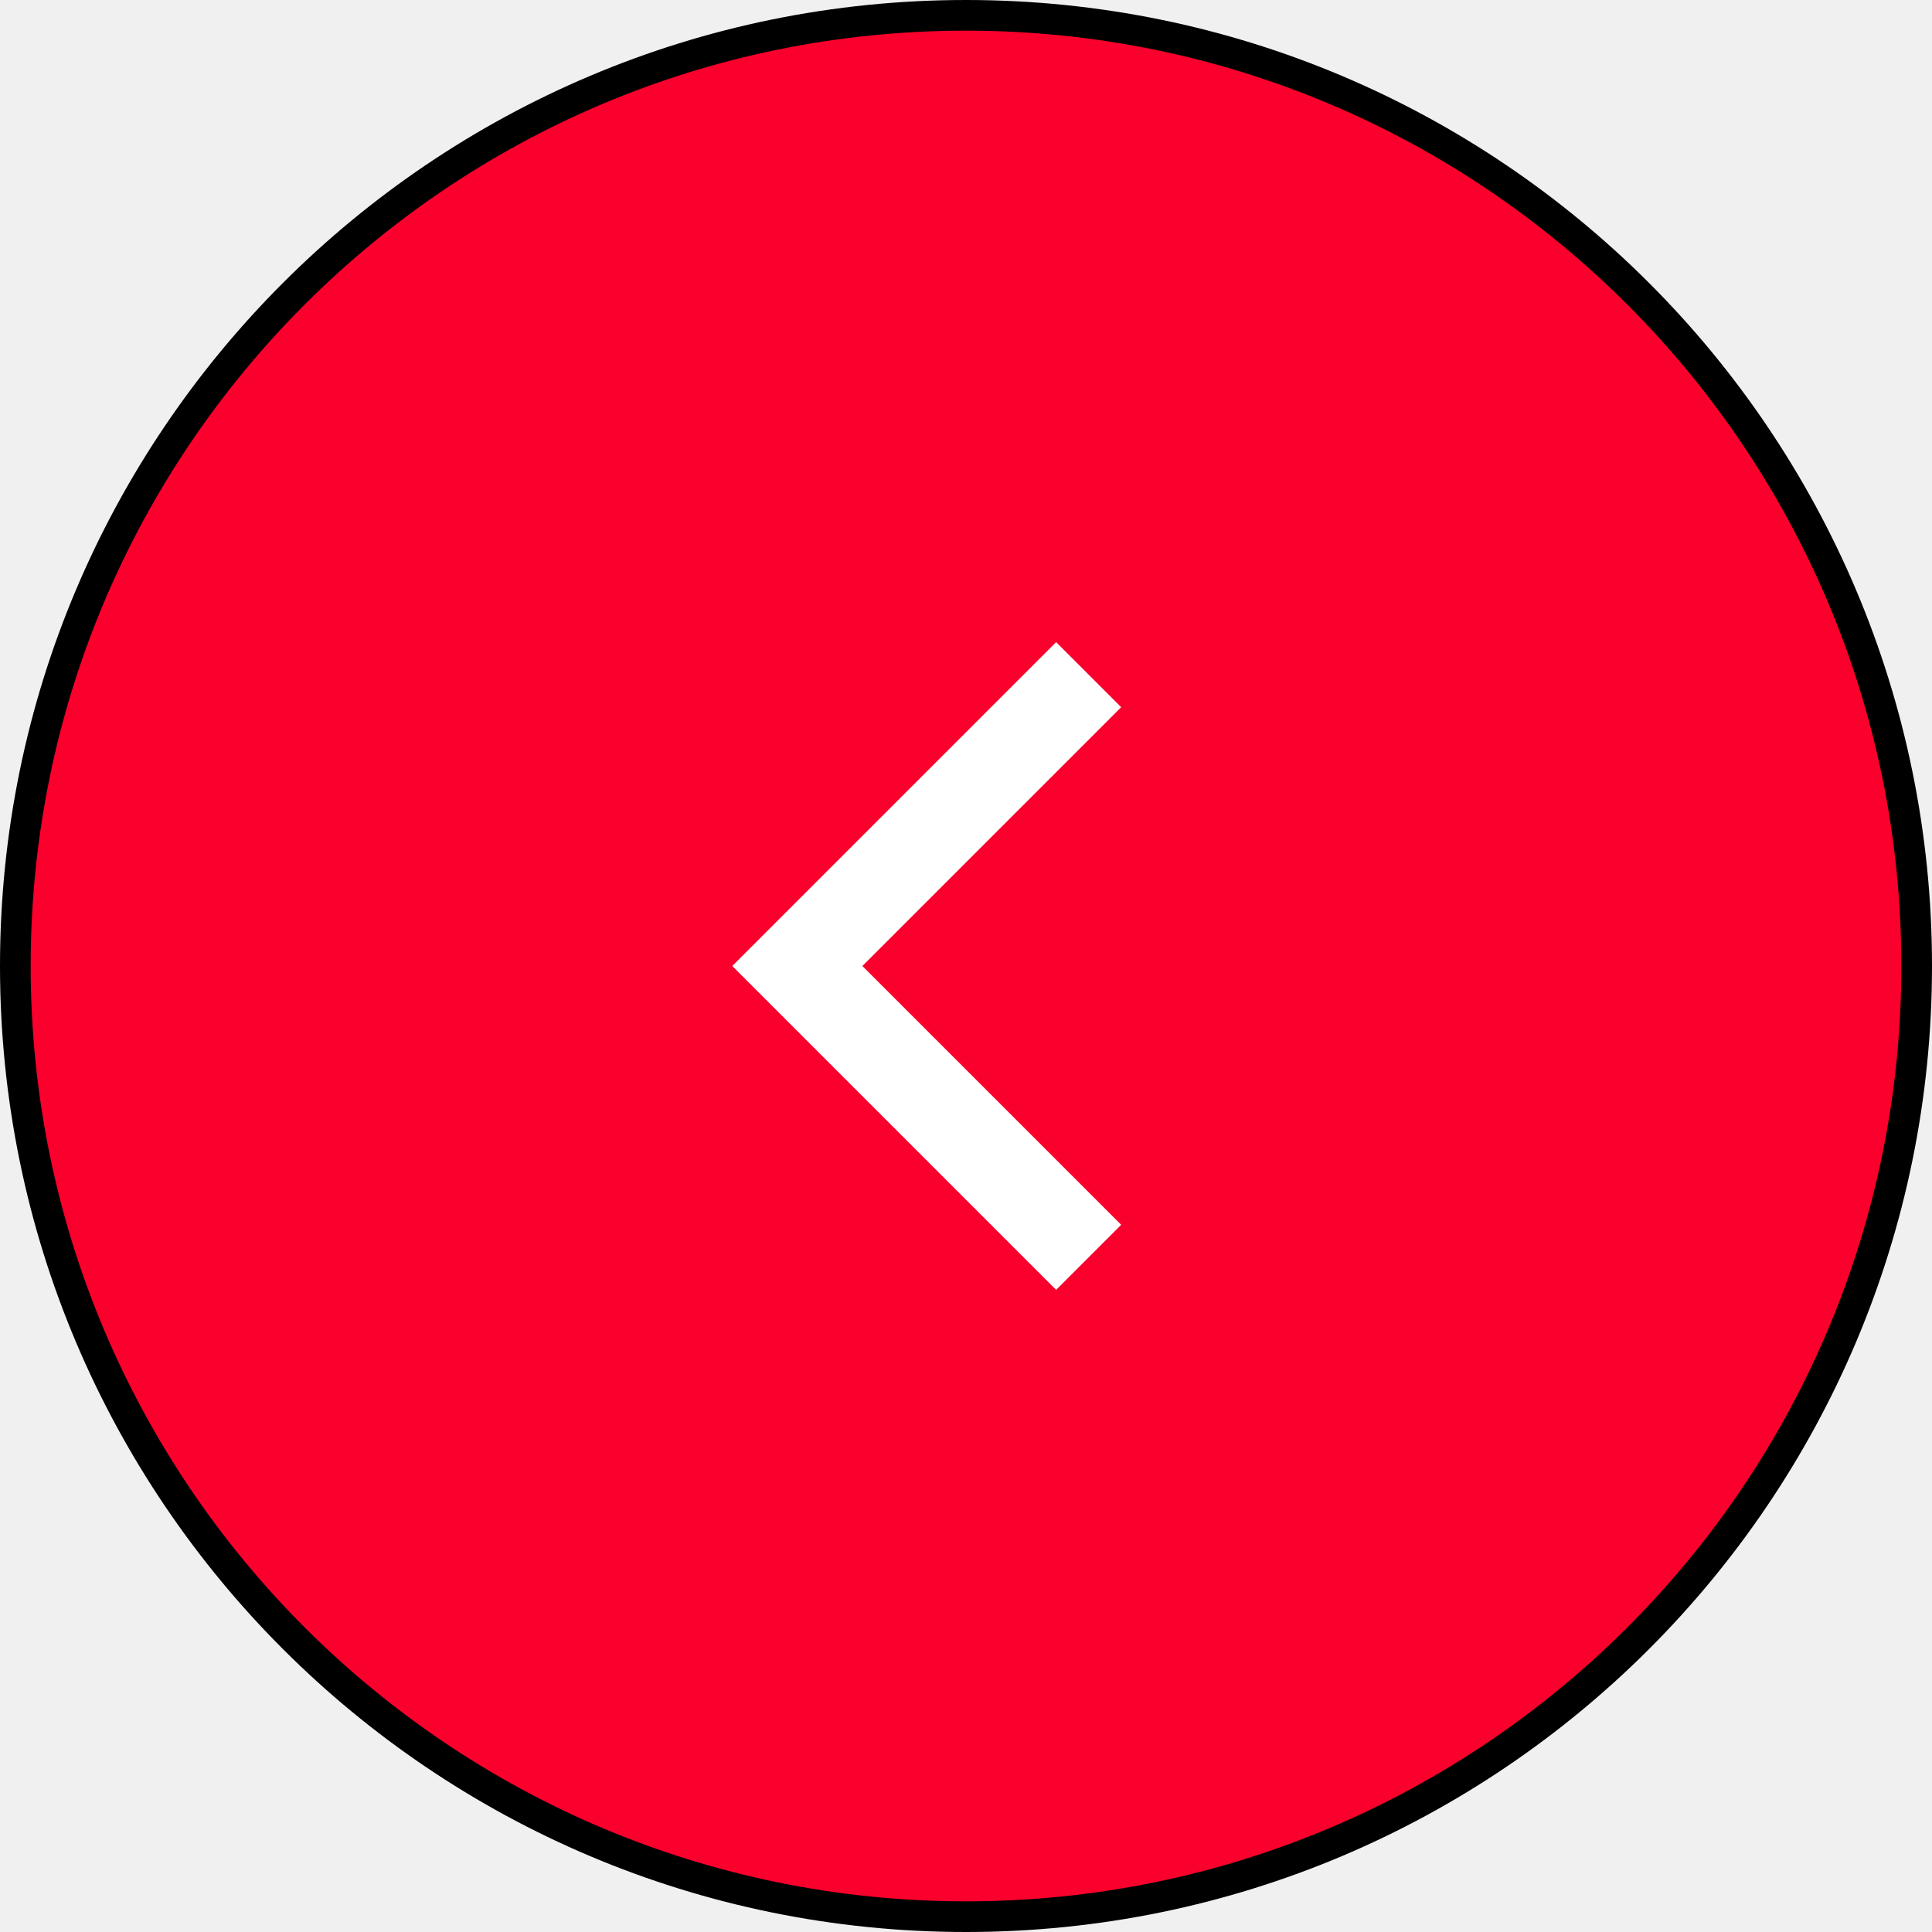
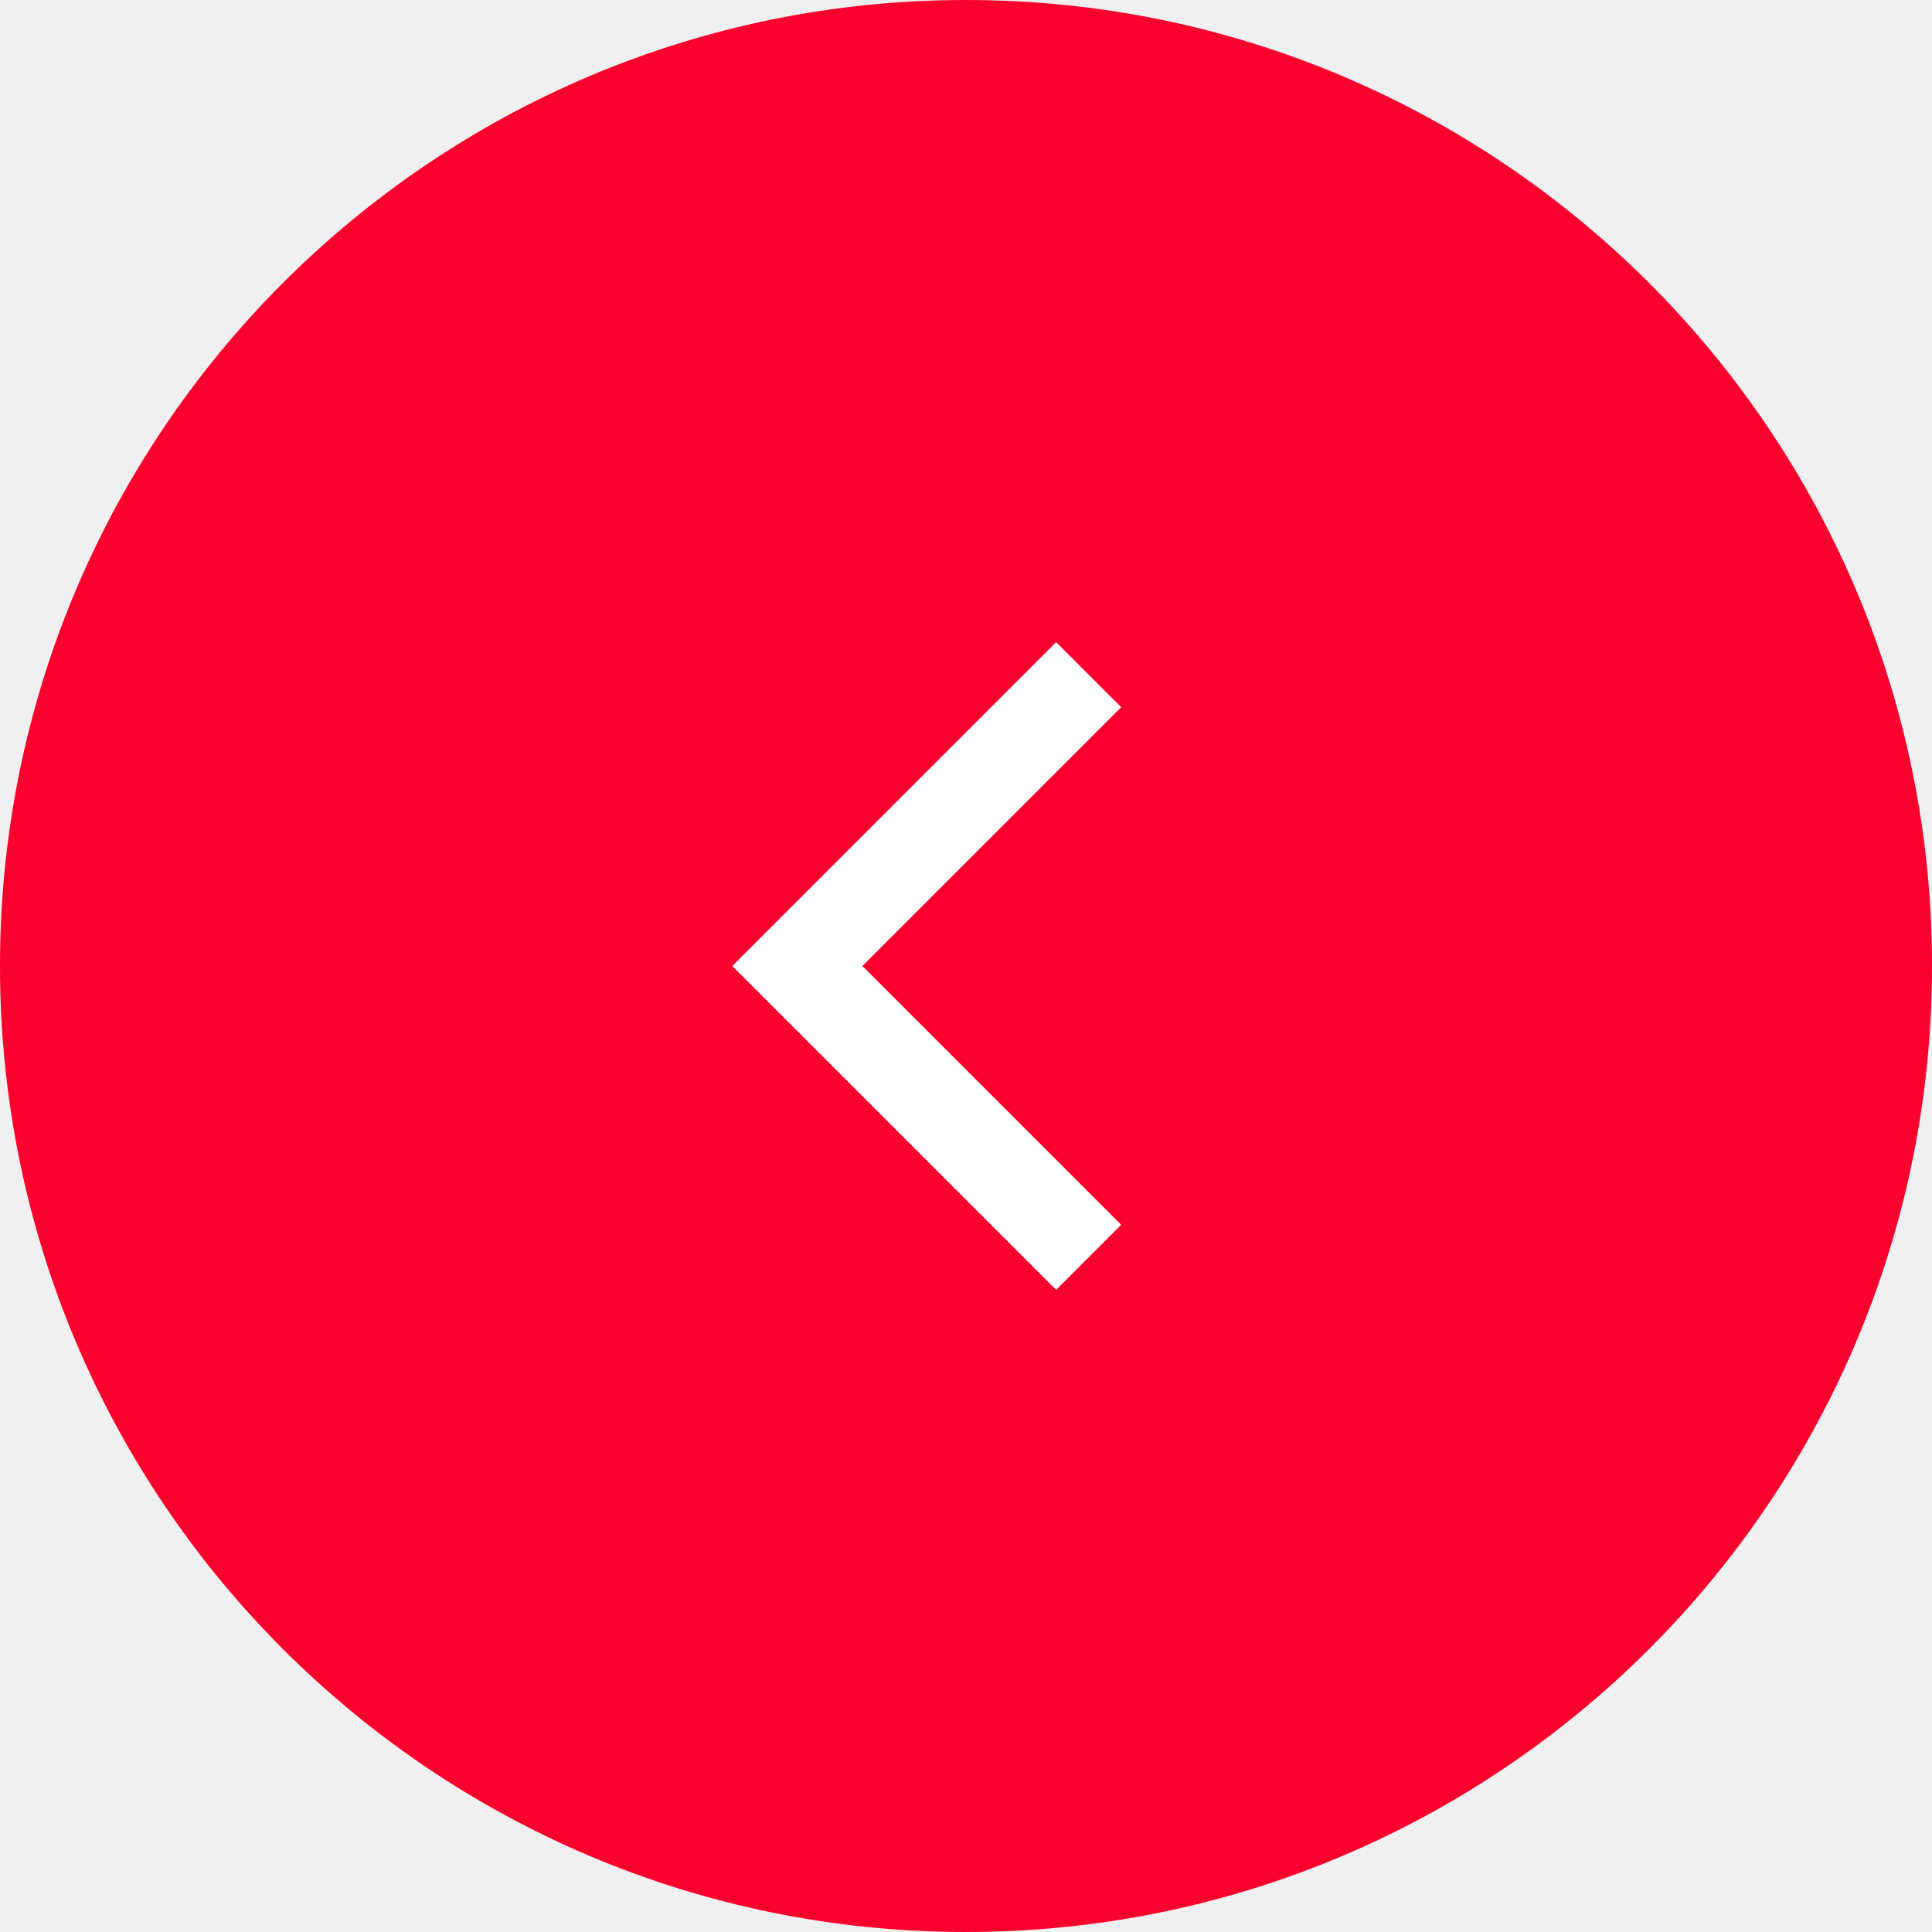
<svg xmlns="http://www.w3.org/2000/svg" width="63" height="63" viewBox="0 0 63 63" fill="none">
-   <circle cx="31.5" cy="31.5" r="31" fill="#FA002C" stroke="black" />
-   <path d="M35.5 22L26 31.5L35.5 41" stroke="white" stroke-width="3" />
+   <circle cx="31.5" cy="31.5" r="31.5" fill="#FA002C" />
+   <path d="M35.5 22L26 31.5L35.5 41" stroke-width="3" stroke="white" />
</svg>
